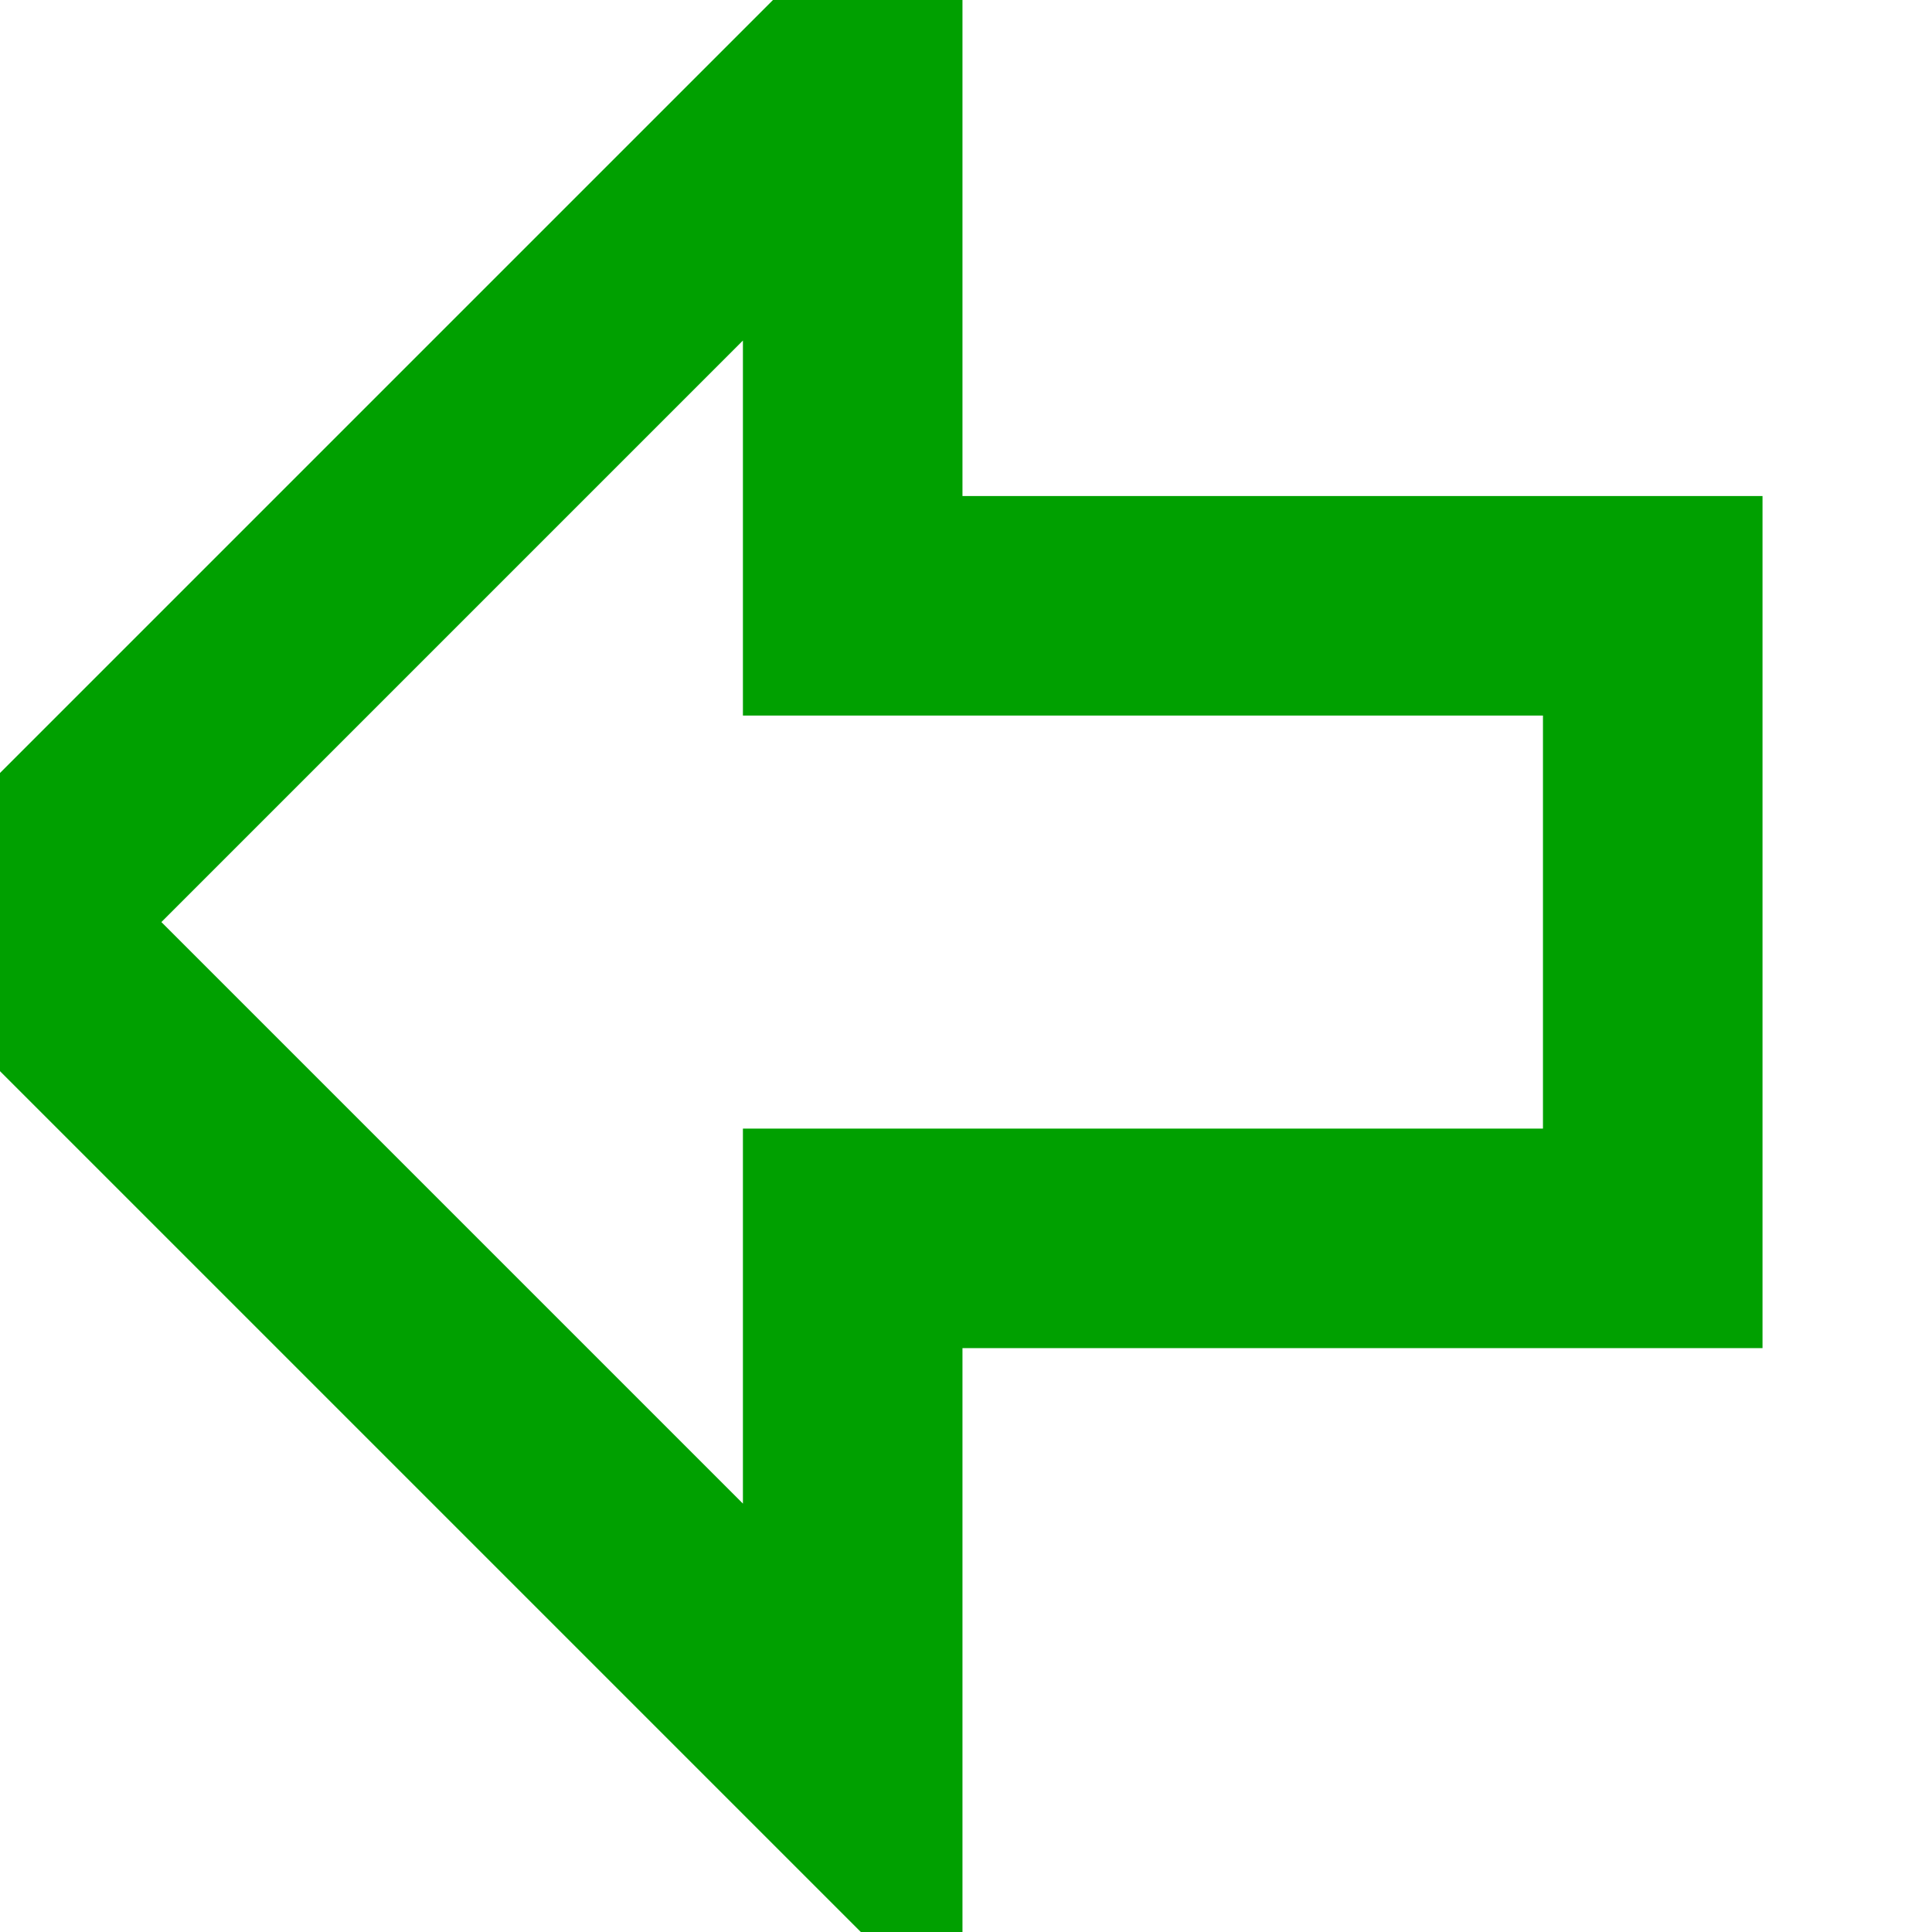
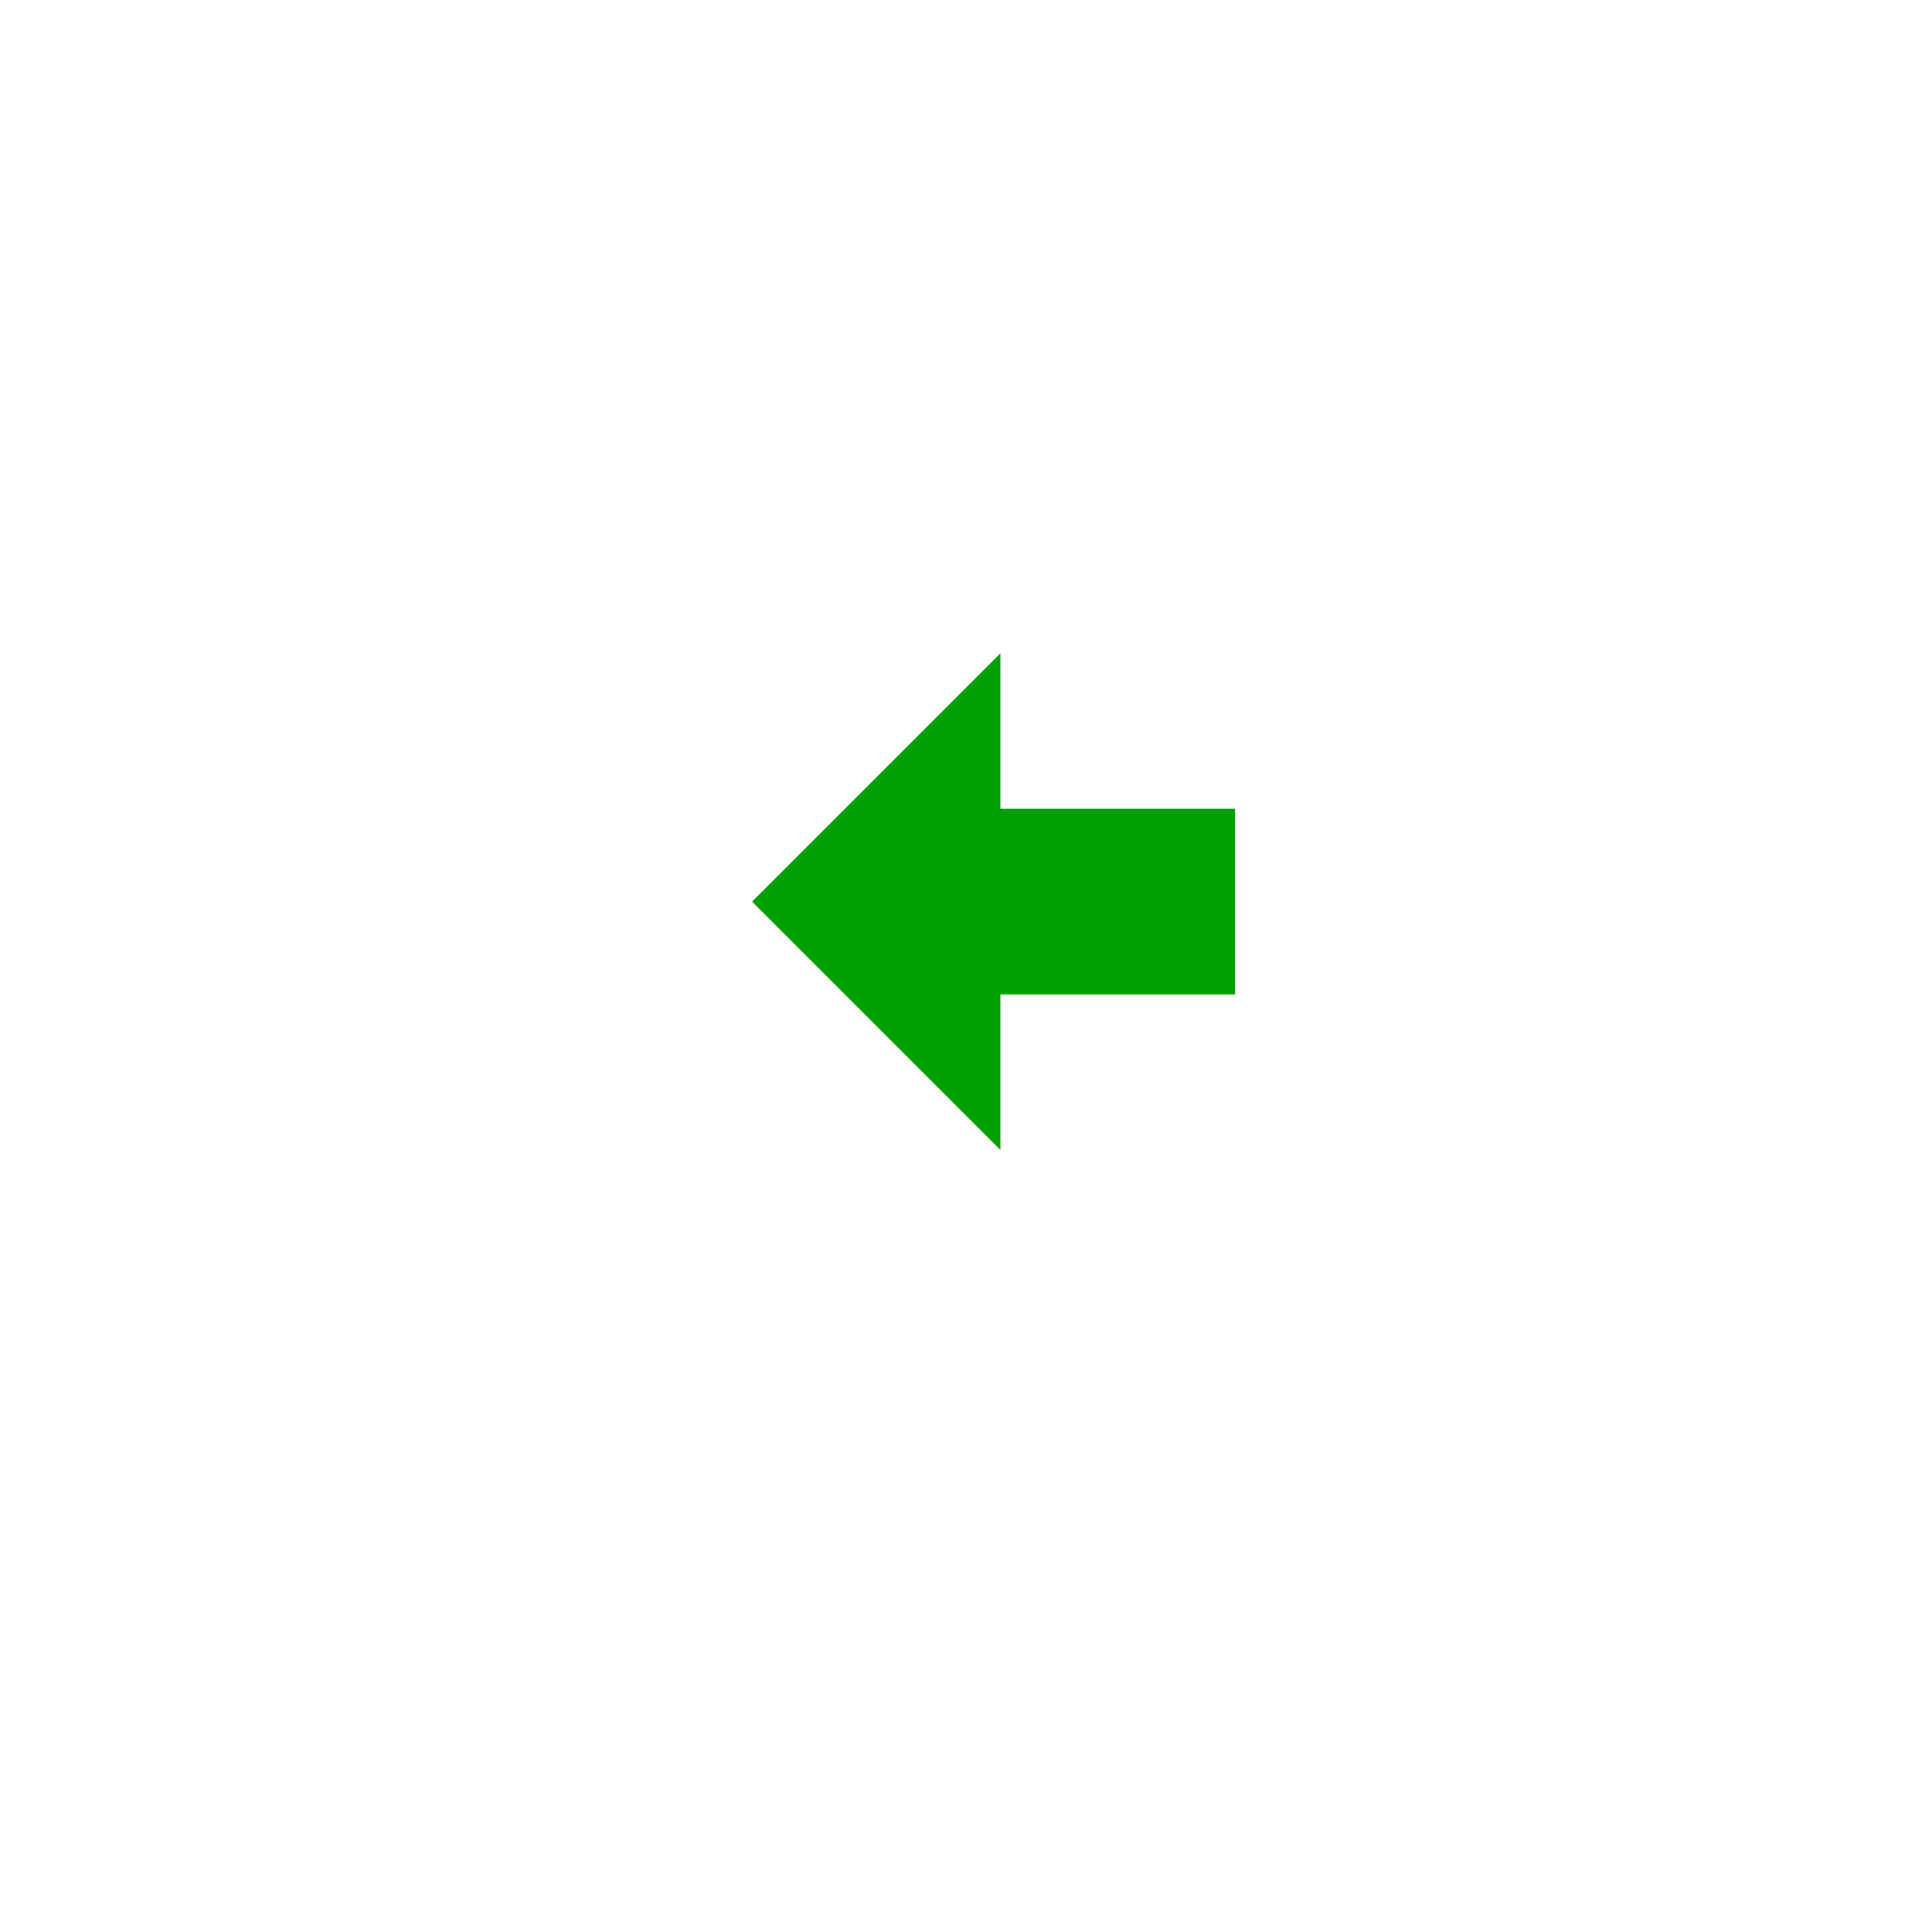
- <svg xmlns="http://www.w3.org/2000/svg" viewBox="0 0 88 88">
-   <path fill="none" stroke="#00a000" stroke-width="10" d="m81.78 85.593h-36.441v-24.153l-38.559 38.559 38.559 38.559v-24.153h36.441z" transform="translate(-6.5,-58)" />
+ <svg xmlns="http://www.w3.org/2000/svg" viewBox="0 0 300 300" width="300" height="300">
+   <path fill="#00a000" stroke="none" d="m81.78 85.593h-36.441v-24.153l-38.559 38.559 38.559 38.559v-24.153h36.441z" transform="translate(110, 40)" />
</svg>
